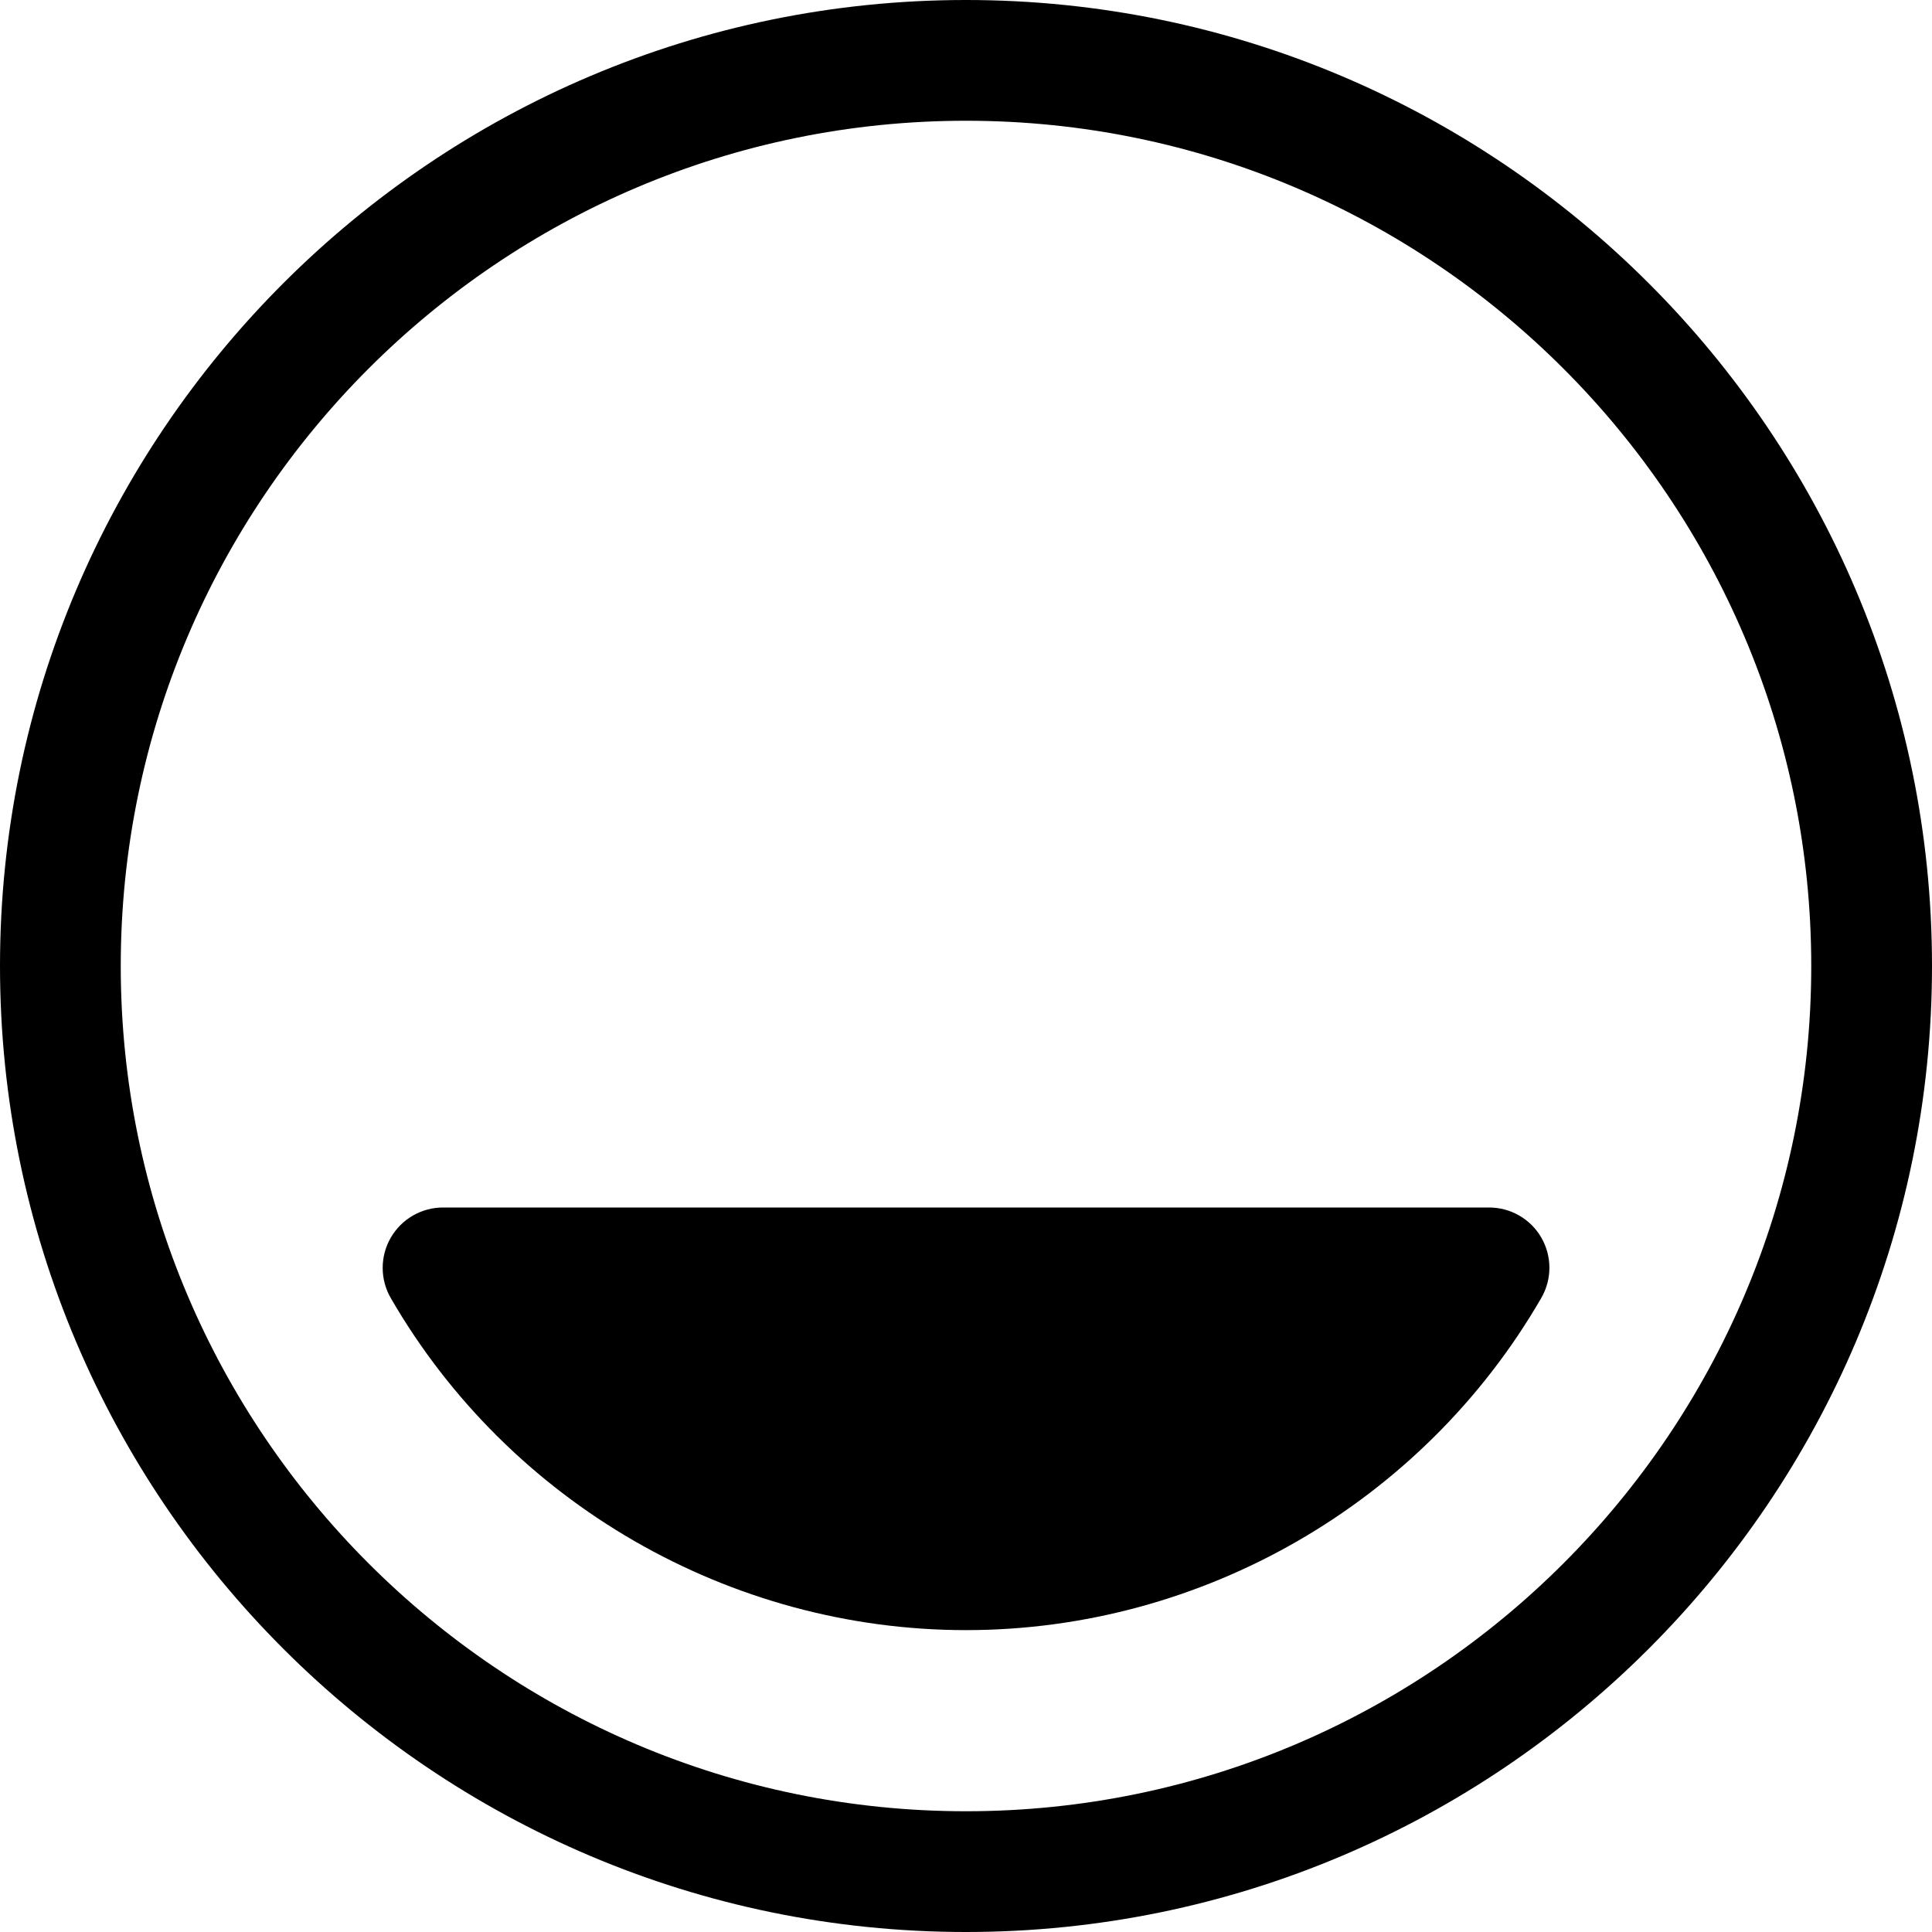
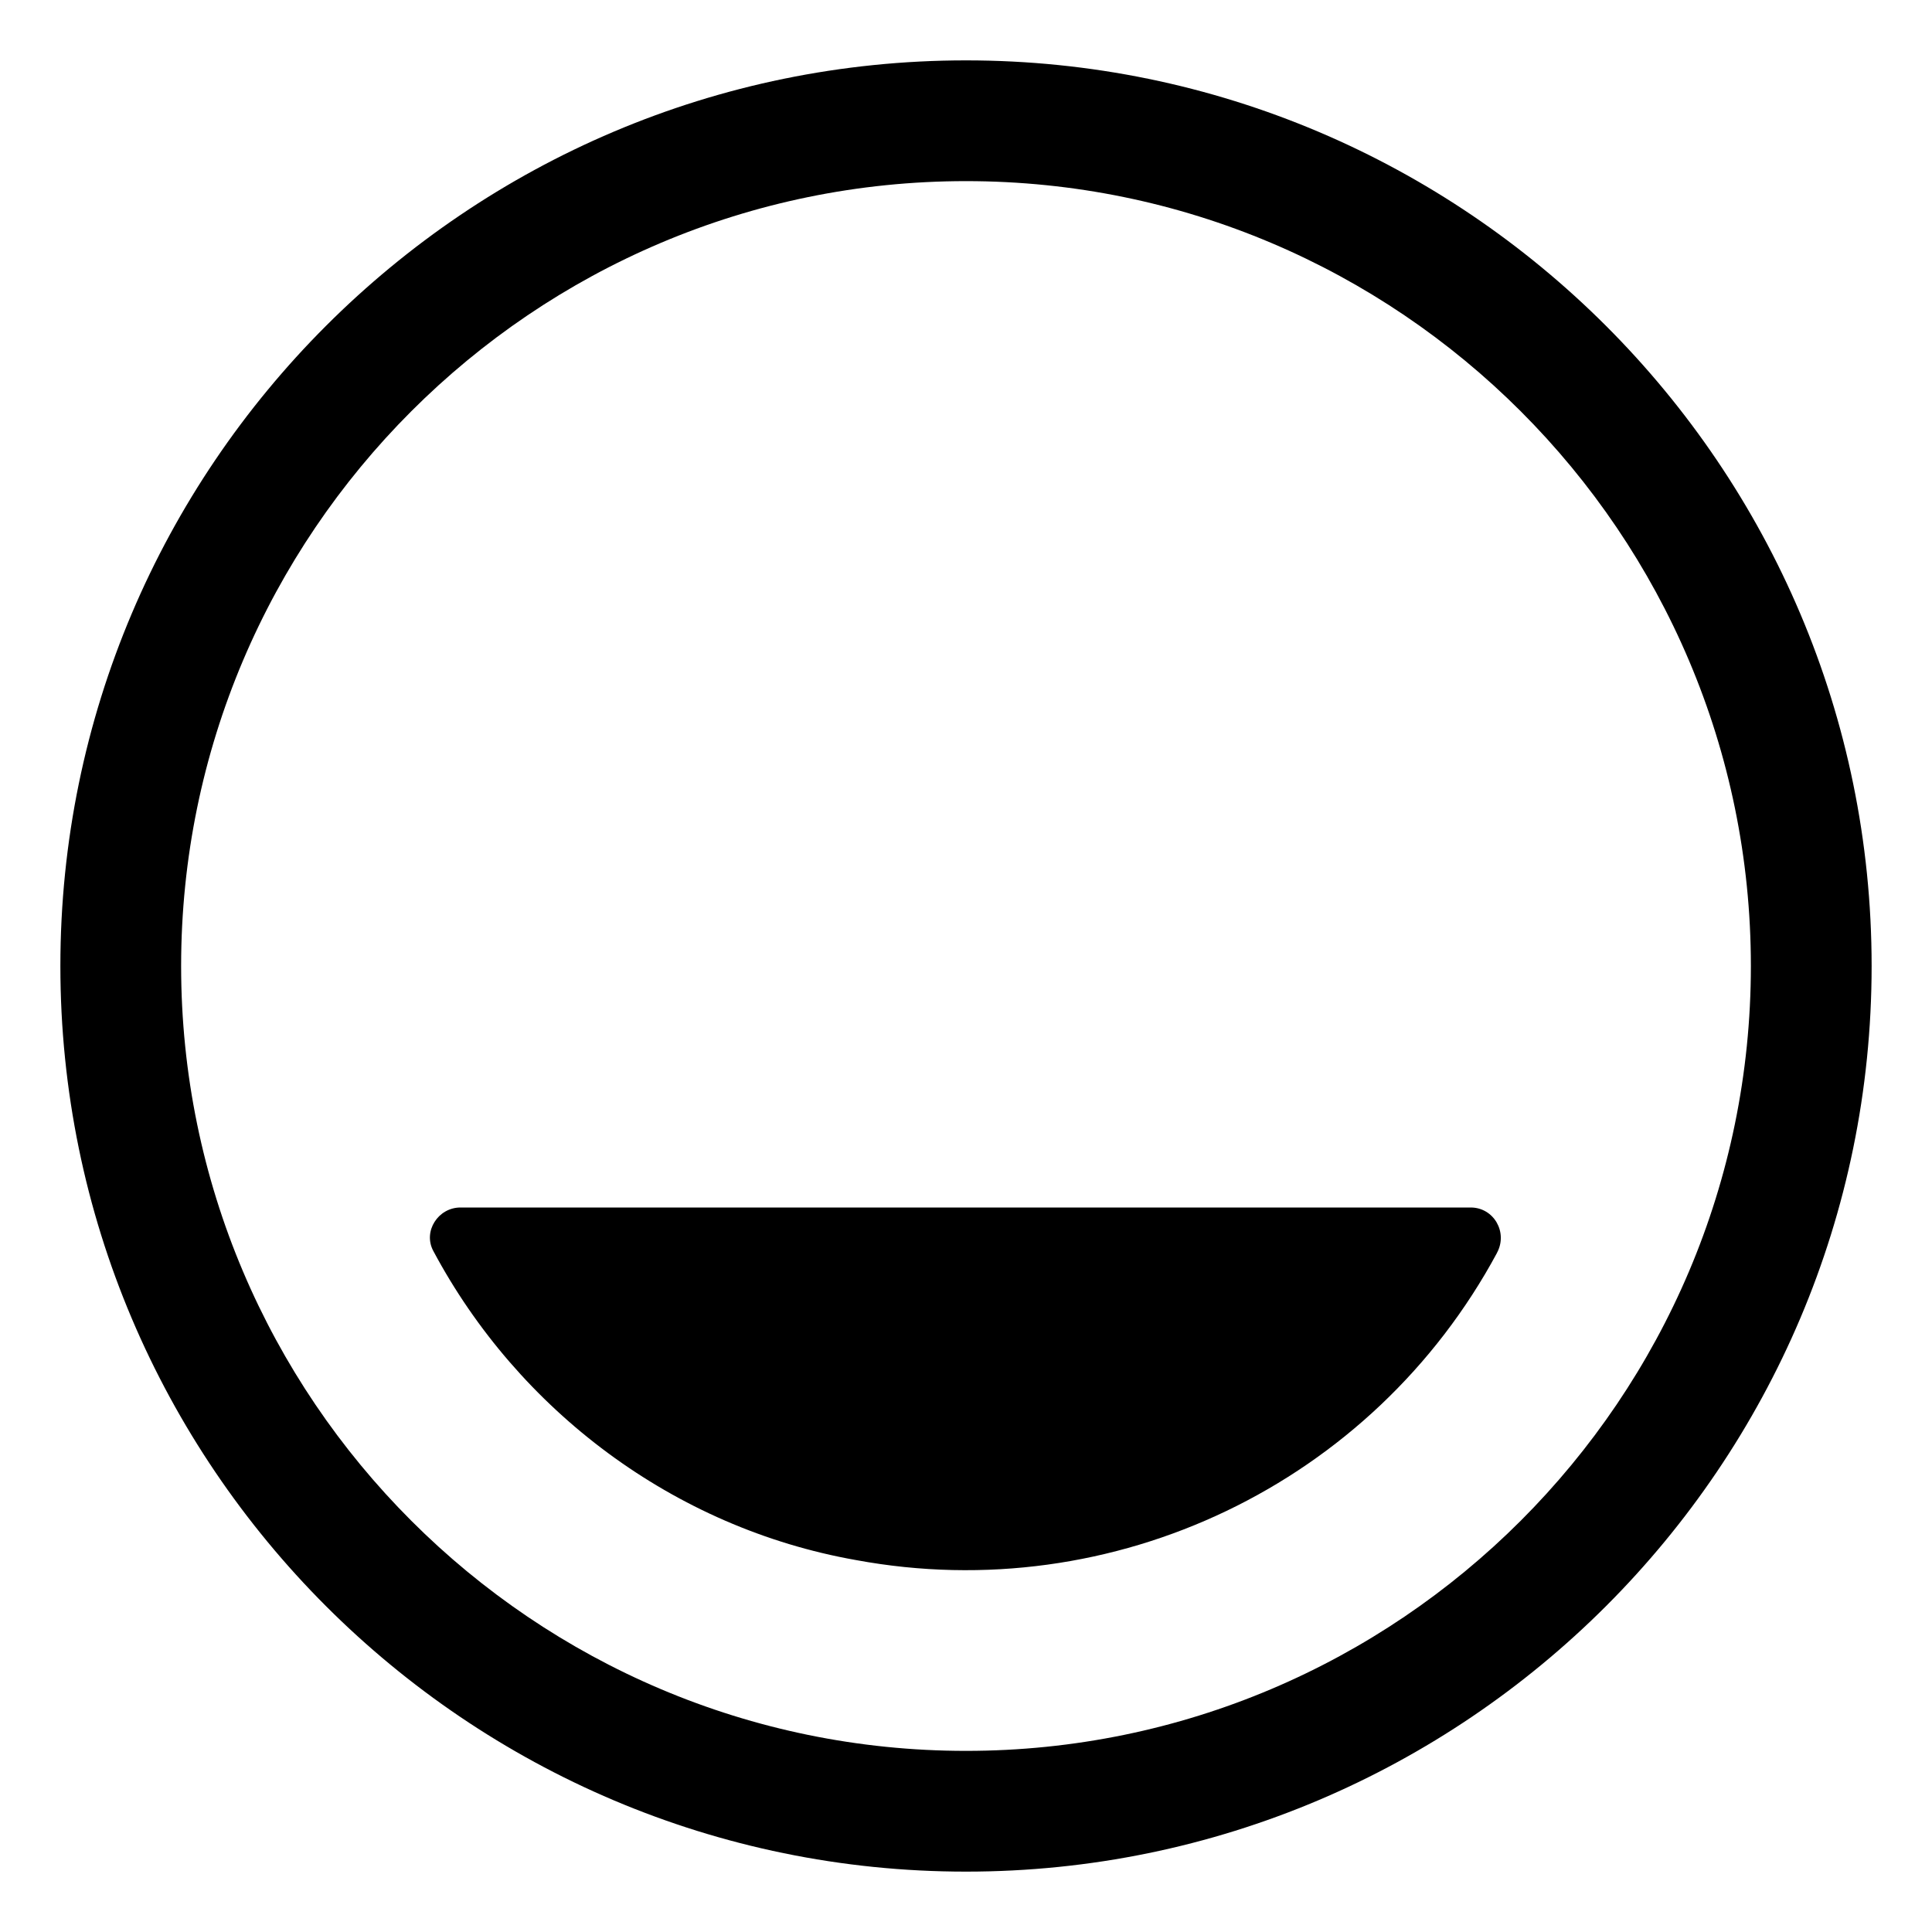
<svg xmlns="http://www.w3.org/2000/svg" viewBox="0 0 32 32">
-   <path d="M24.662 20H7.338a1 1 0 0 0-.865 1.501C8.435 24.893 12.086 27 16 27s7.565-2.107 9.527-5.499A.998.998 0 0 0 24.662 20Z" />
-   <path d="M16 0C7.178 0 0 7.178 0 16s7.178 16 16 16 16-7.178 16-16S24.822 0 16 0Zm0 30C8.28 30 2 23.72 2 16S8.28 2 16 2s14 6.28 14 14-6.28 14-14 14Z" />
+   <path d="M16 1C7.729 1 1 7.729 1 16s6.729 15 15 15 15-6.729 15-15S24.271 1 16 1Zm0 28C8.832 29 3 23.168 3 16S8.832 3 16 3s13 5.832 13 13-5.832 13-13 13Zm8.796-8.25a9.992 9.992 0 0 1-10.616 5.09c-3.022-.533-5.597-2.483-7.004-5.122-.173-.325.082-.718.451-.718h16.732c.384 0 .619.412.436.75Z" />
</svg>
